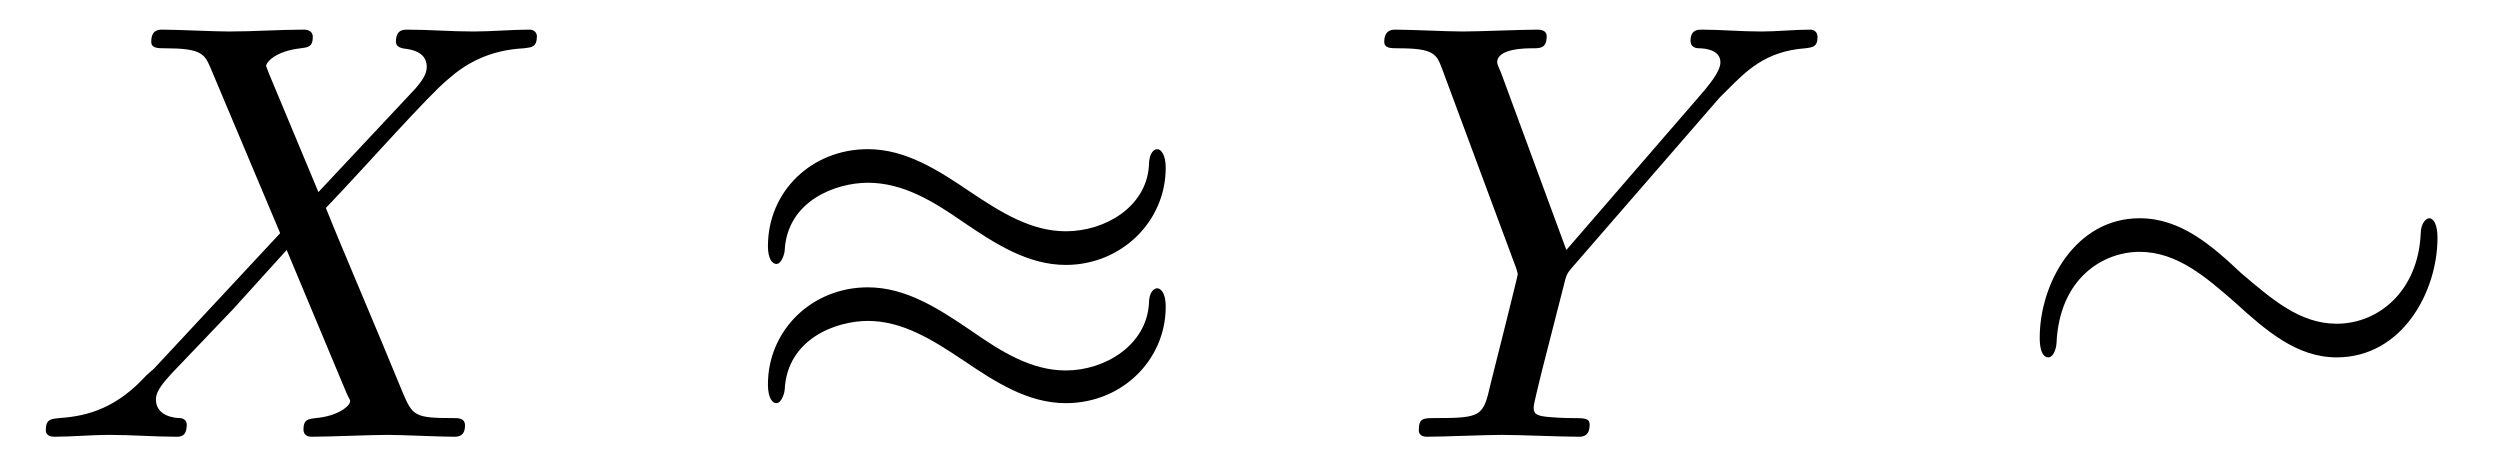
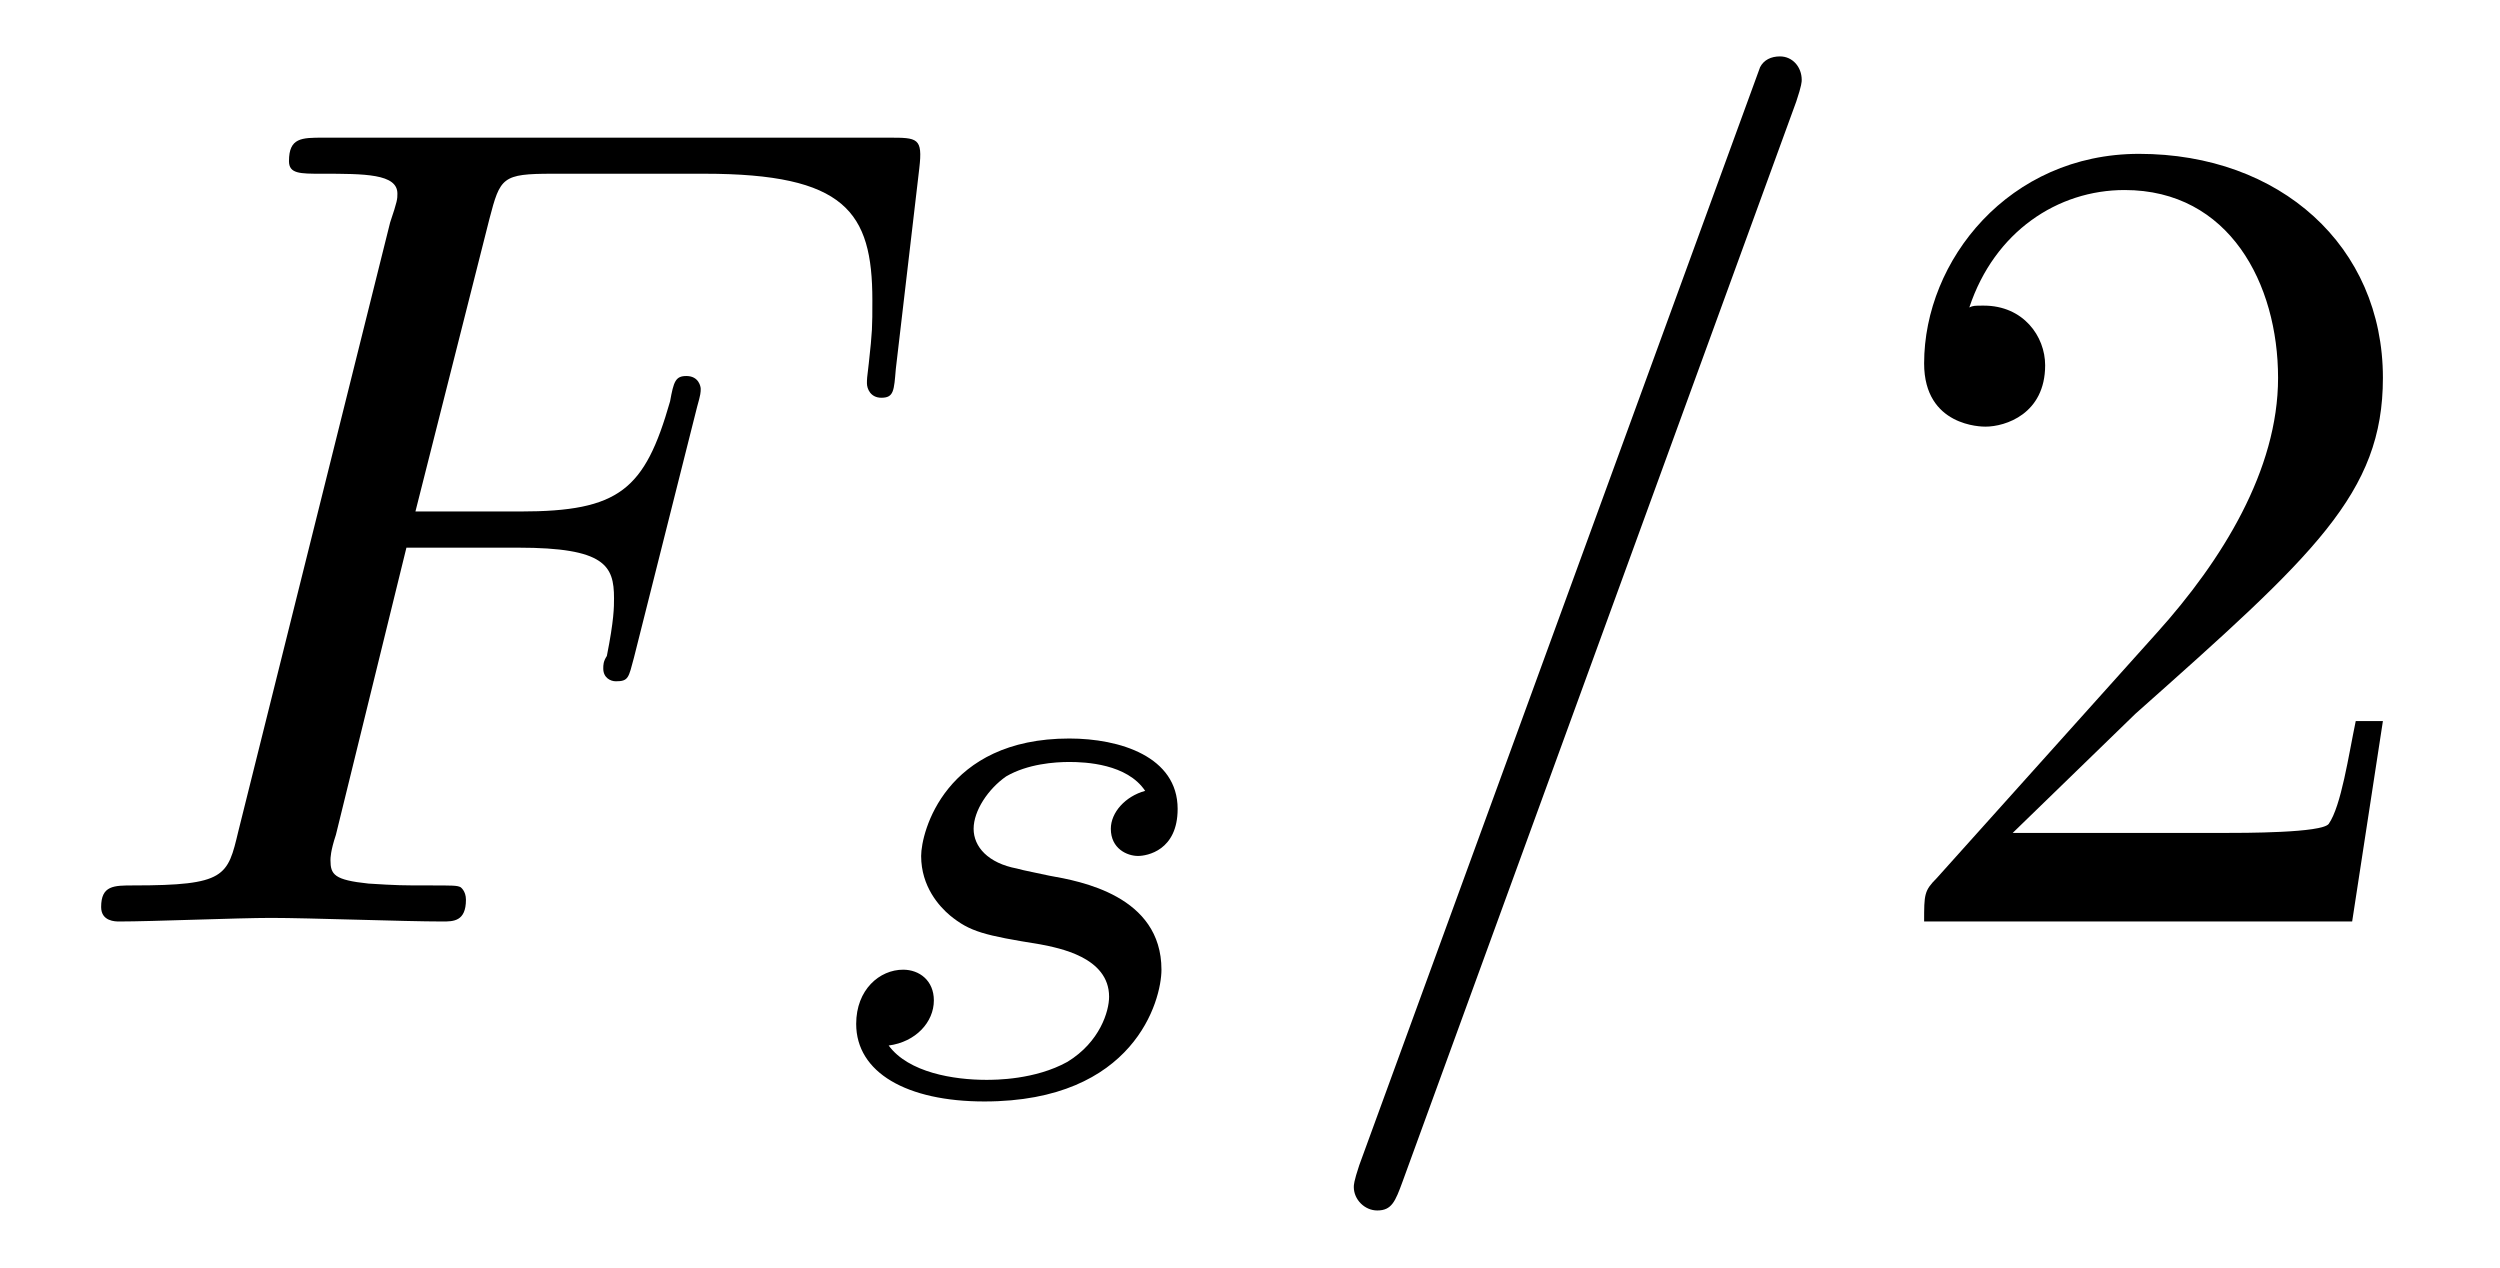
- <svg xmlns="http://www.w3.org/2000/svg" xmlns:xlink="http://www.w3.org/1999/xlink" viewBox="0 0 41.833 7.808">
+ <svg xmlns="http://www.w3.org/2000/svg" xmlns:xlink="http://www.w3.org/1999/xlink" viewBox="0 0 21.628 10.963">
  <defs>
    <g>
      <g id="glyph-0-0">
-         <path d="M 4.828 -4.094 L 4 -6.078 C 3.969 -6.156 3.953 -6.203 3.953 -6.203 C 3.953 -6.266 4.109 -6.453 4.531 -6.5 C 4.641 -6.516 4.734 -6.516 4.734 -6.688 C 4.734 -6.812 4.609 -6.812 4.578 -6.812 C 4.172 -6.812 3.75 -6.781 3.328 -6.781 C 3.078 -6.781 2.469 -6.812 2.219 -6.812 C 2.156 -6.812 2.031 -6.812 2.031 -6.609 C 2.031 -6.5 2.141 -6.5 2.266 -6.5 C 2.859 -6.5 2.922 -6.406 3.016 -6.188 L 4.188 -3.406 L 2.078 -1.141 L 1.953 -1.031 C 1.469 -0.5 1 -0.344 0.484 -0.312 C 0.359 -0.297 0.266 -0.297 0.266 -0.109 C 0.266 -0.094 0.266 0 0.406 0 C 0.703 0 1.031 -0.031 1.328 -0.031 C 1.703 -0.031 2.094 0 2.453 0 C 2.516 0 2.625 0 2.625 -0.203 C 2.625 -0.297 2.531 -0.312 2.516 -0.312 C 2.422 -0.312 2.109 -0.344 2.109 -0.625 C 2.109 -0.781 2.266 -0.938 2.375 -1.062 L 3.406 -2.141 L 4.297 -3.125 L 5.297 -0.734 C 5.344 -0.625 5.359 -0.625 5.359 -0.594 C 5.359 -0.516 5.156 -0.344 4.781 -0.312 C 4.672 -0.297 4.578 -0.297 4.578 -0.125 C 4.578 0 4.688 0 4.719 0 C 5 0 5.703 -0.031 5.984 -0.031 C 6.234 -0.031 6.844 0 7.094 0 C 7.156 0 7.281 0 7.281 -0.188 C 7.281 -0.312 7.172 -0.312 7.094 -0.312 C 6.438 -0.312 6.406 -0.344 6.234 -0.75 C 5.859 -1.672 5.188 -3.234 4.953 -3.828 C 5.625 -4.531 6.672 -5.719 7 -5.984 C 7.281 -6.234 7.672 -6.469 8.266 -6.5 C 8.391 -6.516 8.484 -6.516 8.484 -6.703 C 8.484 -6.703 8.484 -6.812 8.359 -6.812 C 8.062 -6.812 7.719 -6.781 7.422 -6.781 C 7.047 -6.781 6.672 -6.812 6.312 -6.812 C 6.25 -6.812 6.125 -6.812 6.125 -6.609 C 6.125 -6.547 6.172 -6.516 6.234 -6.5 C 6.328 -6.484 6.641 -6.469 6.641 -6.188 C 6.641 -6.047 6.531 -5.922 6.453 -5.828 Z M 4.828 -4.094 " />
+         <path d="M 3.016 -3.234 L 3.984 -3.234 C 4.734 -3.234 4.812 -3.078 4.812 -2.797 C 4.812 -2.719 4.812 -2.609 4.75 -2.297 C 4.719 -2.25 4.719 -2.219 4.719 -2.188 C 4.719 -2.109 4.781 -2.078 4.828 -2.078 C 4.938 -2.078 4.938 -2.109 4.984 -2.281 L 5.531 -4.453 C 5.562 -4.562 5.562 -4.578 5.562 -4.609 C 5.562 -4.625 5.547 -4.719 5.438 -4.719 C 5.344 -4.719 5.328 -4.672 5.297 -4.5 C 5.078 -3.734 4.859 -3.547 4 -3.547 L 3.094 -3.547 L 3.734 -6.078 C 3.828 -6.438 3.844 -6.469 4.281 -6.469 L 5.594 -6.469 C 6.812 -6.469 7.047 -6.141 7.047 -5.375 C 7.047 -5.141 7.047 -5.109 7.016 -4.828 C 7 -4.703 7 -4.688 7 -4.656 C 7 -4.609 7.031 -4.531 7.125 -4.531 C 7.234 -4.531 7.234 -4.594 7.25 -4.781 L 7.453 -6.516 C 7.484 -6.781 7.438 -6.781 7.188 -6.781 L 2.297 -6.781 C 2.109 -6.781 2 -6.781 2 -6.578 C 2 -6.469 2.094 -6.469 2.281 -6.469 C 2.656 -6.469 2.938 -6.469 2.938 -6.297 C 2.938 -6.25 2.938 -6.234 2.875 -6.047 L 1.562 -0.781 C 1.469 -0.391 1.453 -0.312 0.656 -0.312 C 0.484 -0.312 0.375 -0.312 0.375 -0.125 C 0.375 0 0.5 0 0.531 0 C 0.812 0 1.562 -0.031 1.844 -0.031 C 2.172 -0.031 3 0 3.328 0 C 3.422 0 3.531 0 3.531 -0.188 C 3.531 -0.266 3.484 -0.297 3.484 -0.297 C 3.453 -0.312 3.422 -0.312 3.203 -0.312 C 2.984 -0.312 2.938 -0.312 2.688 -0.328 C 2.391 -0.359 2.359 -0.406 2.359 -0.531 C 2.359 -0.547 2.359 -0.609 2.406 -0.75 Z M 3.016 -3.234 " />
      </g>
      <g id="glyph-0-1">
-         <path d="M 5.953 -5.672 L 6.094 -5.812 C 6.391 -6.109 6.719 -6.453 7.391 -6.5 C 7.5 -6.516 7.594 -6.516 7.594 -6.688 C 7.594 -6.766 7.547 -6.812 7.469 -6.812 C 7.203 -6.812 6.922 -6.781 6.656 -6.781 C 6.312 -6.781 5.969 -6.812 5.656 -6.812 C 5.594 -6.812 5.469 -6.812 5.469 -6.625 C 5.469 -6.516 5.562 -6.5 5.609 -6.5 C 5.688 -6.5 5.969 -6.484 5.969 -6.266 C 5.969 -6.094 5.734 -5.844 5.703 -5.797 L 3.391 -3.125 L 2.297 -6.094 C 2.234 -6.234 2.234 -6.25 2.234 -6.266 C 2.234 -6.5 2.719 -6.5 2.828 -6.5 C 2.953 -6.5 3.062 -6.5 3.062 -6.703 C 3.062 -6.812 2.938 -6.812 2.906 -6.812 C 2.625 -6.812 1.938 -6.781 1.656 -6.781 C 1.406 -6.781 0.781 -6.812 0.531 -6.812 C 0.484 -6.812 0.344 -6.812 0.344 -6.609 C 0.344 -6.5 0.453 -6.5 0.578 -6.5 C 1.172 -6.5 1.219 -6.406 1.312 -6.156 L 2.531 -2.875 C 2.547 -2.844 2.578 -2.734 2.578 -2.719 C 2.578 -2.688 2.172 -1.078 2.125 -0.891 C 2 -0.344 1.984 -0.312 1.188 -0.312 C 1 -0.312 0.922 -0.312 0.922 -0.109 C 0.922 0 1.031 0 1.062 0 C 1.328 0 2.031 -0.031 2.312 -0.031 C 2.594 -0.031 3.312 0 3.594 0 C 3.656 0 3.781 0 3.781 -0.203 C 3.781 -0.312 3.688 -0.312 3.5 -0.312 C 3.484 -0.312 3.297 -0.312 3.125 -0.328 C 2.906 -0.344 2.844 -0.375 2.844 -0.484 C 2.844 -0.562 2.938 -0.906 2.984 -1.109 L 3.344 -2.516 C 3.391 -2.719 3.406 -2.734 3.484 -2.828 Z M 5.953 -5.672 " />
+         <path d="M 4.375 -7.094 C 4.422 -7.234 4.422 -7.266 4.422 -7.281 C 4.422 -7.391 4.344 -7.484 4.234 -7.484 C 4.156 -7.484 4.094 -7.453 4.062 -7.391 L 0.594 2.109 C 0.547 2.25 0.547 2.281 0.547 2.297 C 0.547 2.406 0.641 2.5 0.75 2.5 C 0.875 2.5 0.906 2.422 0.969 2.25 Z M 4.375 -7.094 " />
      </g>
      <g id="glyph-1-0">
-         <path d="M 7.203 -4.5 C 7.203 -4.719 7.125 -4.812 7.062 -4.812 C 7.016 -4.812 6.922 -4.766 6.922 -4.531 C 6.875 -3.844 6.188 -3.438 5.531 -3.438 C 4.953 -3.438 4.453 -3.75 3.938 -4.094 C 3.406 -4.453 2.859 -4.812 2.219 -4.812 C 1.281 -4.812 0.547 -4.109 0.547 -3.188 C 0.547 -2.969 0.625 -2.891 0.688 -2.891 C 0.781 -2.891 0.828 -3.078 0.828 -3.125 C 0.875 -3.953 1.688 -4.25 2.219 -4.25 C 2.797 -4.25 3.297 -3.953 3.812 -3.594 C 4.344 -3.234 4.891 -2.875 5.531 -2.875 C 6.453 -2.875 7.203 -3.594 7.203 -4.5 Z M 7.203 -2.172 C 7.203 -2.469 7.078 -2.484 7.062 -2.484 C 7.016 -2.484 6.922 -2.438 6.922 -2.219 C 6.875 -1.531 6.188 -1.109 5.531 -1.109 C 4.953 -1.109 4.453 -1.422 3.938 -1.781 C 3.406 -2.141 2.859 -2.5 2.219 -2.5 C 1.281 -2.5 0.547 -1.781 0.547 -0.875 C 0.547 -0.641 0.625 -0.562 0.688 -0.562 C 0.781 -0.562 0.828 -0.75 0.828 -0.797 C 0.875 -1.641 1.688 -1.938 2.219 -1.938 C 2.797 -1.938 3.297 -1.625 3.812 -1.281 C 4.344 -0.922 4.891 -0.562 5.531 -0.562 C 6.484 -0.562 7.203 -1.297 7.203 -2.172 Z M 7.203 -2.172 " />
+         <path d="M 3 -2.625 C 2.828 -2.578 2.703 -2.438 2.703 -2.297 C 2.703 -2.125 2.844 -2.062 2.938 -2.062 C 3.016 -2.062 3.281 -2.109 3.281 -2.469 C 3.281 -2.922 2.781 -3.078 2.344 -3.078 C 1.266 -3.078 1.062 -2.266 1.062 -2.062 C 1.062 -1.797 1.219 -1.625 1.312 -1.547 C 1.484 -1.406 1.609 -1.375 2.094 -1.297 C 2.25 -1.266 2.688 -1.188 2.688 -0.844 C 2.688 -0.719 2.609 -0.453 2.328 -0.281 C 2.047 -0.125 1.703 -0.125 1.625 -0.125 C 1.344 -0.125 0.953 -0.188 0.781 -0.422 C 1.016 -0.453 1.172 -0.625 1.172 -0.812 C 1.172 -0.984 1.047 -1.078 0.906 -1.078 C 0.703 -1.078 0.5 -0.906 0.5 -0.609 C 0.5 -0.188 0.938 0.062 1.609 0.062 C 2.906 0.062 3.141 -0.812 3.141 -1.078 C 3.141 -1.719 2.438 -1.844 2.172 -1.891 C 2.109 -1.906 1.938 -1.938 1.891 -1.953 C 1.641 -2 1.516 -2.141 1.516 -2.297 C 1.516 -2.453 1.641 -2.641 1.797 -2.75 C 1.984 -2.859 2.219 -2.875 2.344 -2.875 C 2.484 -2.875 2.844 -2.859 3 -2.625 Z M 3 -2.625 " />
      </g>
-       <g id="glyph-1-1">
-         <path d="M 7.203 -3.328 C 7.203 -3.547 7.141 -3.656 7.062 -3.656 C 7.016 -3.656 6.922 -3.578 6.922 -3.391 C 6.875 -2.438 6.219 -1.891 5.516 -1.891 C 4.891 -1.891 4.422 -2.312 3.922 -2.734 C 3.422 -3.203 2.906 -3.656 2.219 -3.656 C 1.141 -3.656 0.547 -2.562 0.547 -1.656 C 0.547 -1.328 0.672 -1.328 0.688 -1.328 C 0.797 -1.328 0.828 -1.531 0.828 -1.562 C 0.875 -2.656 1.609 -3.094 2.219 -3.094 C 2.844 -3.094 3.328 -2.672 3.812 -2.25 C 4.328 -1.781 4.844 -1.328 5.516 -1.328 C 6.609 -1.328 7.203 -2.422 7.203 -3.328 Z M 7.203 -3.328 " />
+       <g id="glyph-2-0">
+         <path d="M 1.266 -0.766 L 2.328 -1.797 C 3.875 -3.172 4.469 -3.703 4.469 -4.703 C 4.469 -5.844 3.578 -6.641 2.359 -6.641 C 1.234 -6.641 0.5 -5.719 0.5 -4.828 C 0.5 -4.281 1 -4.281 1.031 -4.281 C 1.203 -4.281 1.547 -4.391 1.547 -4.812 C 1.547 -5.062 1.359 -5.328 1.016 -5.328 C 0.938 -5.328 0.922 -5.328 0.891 -5.312 C 1.109 -5.969 1.656 -6.328 2.234 -6.328 C 3.141 -6.328 3.562 -5.516 3.562 -4.703 C 3.562 -3.906 3.078 -3.125 2.516 -2.5 L 0.609 -0.375 C 0.5 -0.266 0.5 -0.234 0.5 0 L 4.203 0 L 4.469 -1.734 L 4.234 -1.734 C 4.172 -1.438 4.109 -1 4 -0.844 C 3.938 -0.766 3.281 -0.766 3.062 -0.766 Z M 1.266 -0.766 " />
      </g>
    </g>
    <clipPath id="clip-0">
-       <path clip-rule="nonzero" d="M 0 0 L 9 0 L 9 7.809 L 0 7.809 Z M 0 0 " />
-     </clipPath>
-     <clipPath id="clip-1">
-       <path clip-rule="nonzero" d="M 23 0 L 31 0 L 31 7.809 L 23 7.809 Z M 23 0 " />
+       <path clip-rule="nonzero" d="M 11 0 L 16 0 L 16 10.965 L 11 10.965 Z M 11 0 " />
    </clipPath>
  </defs>
+   <g fill="rgb(0%, 0%, 0%)" fill-opacity="1">
+     <use xlink:href="#glyph-0-0" x="0.5" y="7.972" />
+   </g>
+   <g fill="rgb(0%, 0%, 0%)" fill-opacity="1">
+     <use xlink:href="#glyph-1-0" x="6.907" y="9.467" />
+   </g>
  <g clip-path="url(#clip-0)">
    <g fill="rgb(0%, 0%, 0%)" fill-opacity="1">
-       <use xlink:href="#glyph-0-0" x="0.5" y="7.308" />
+       <use xlink:href="#glyph-0-1" x="11.165" y="7.972" />
    </g>
  </g>
  <g fill="rgb(0%, 0%, 0%)" fill-opacity="1">
-     <use xlink:href="#glyph-1-0" x="12.303" y="7.308" />
-   </g>
-   <g clip-path="url(#clip-1)">
-     <g fill="rgb(0%, 0%, 0%)" fill-opacity="1">
-       <use xlink:href="#glyph-0-1" x="22.819" y="7.308" />
-     </g>
-   </g>
-   <g fill="rgb(0%, 0%, 0%)" fill-opacity="1">
-     <use xlink:href="#glyph-1-1" x="33.584" y="7.308" />
+     <use xlink:href="#glyph-2-0" x="16.146" y="7.972" />
  </g>
</svg>
